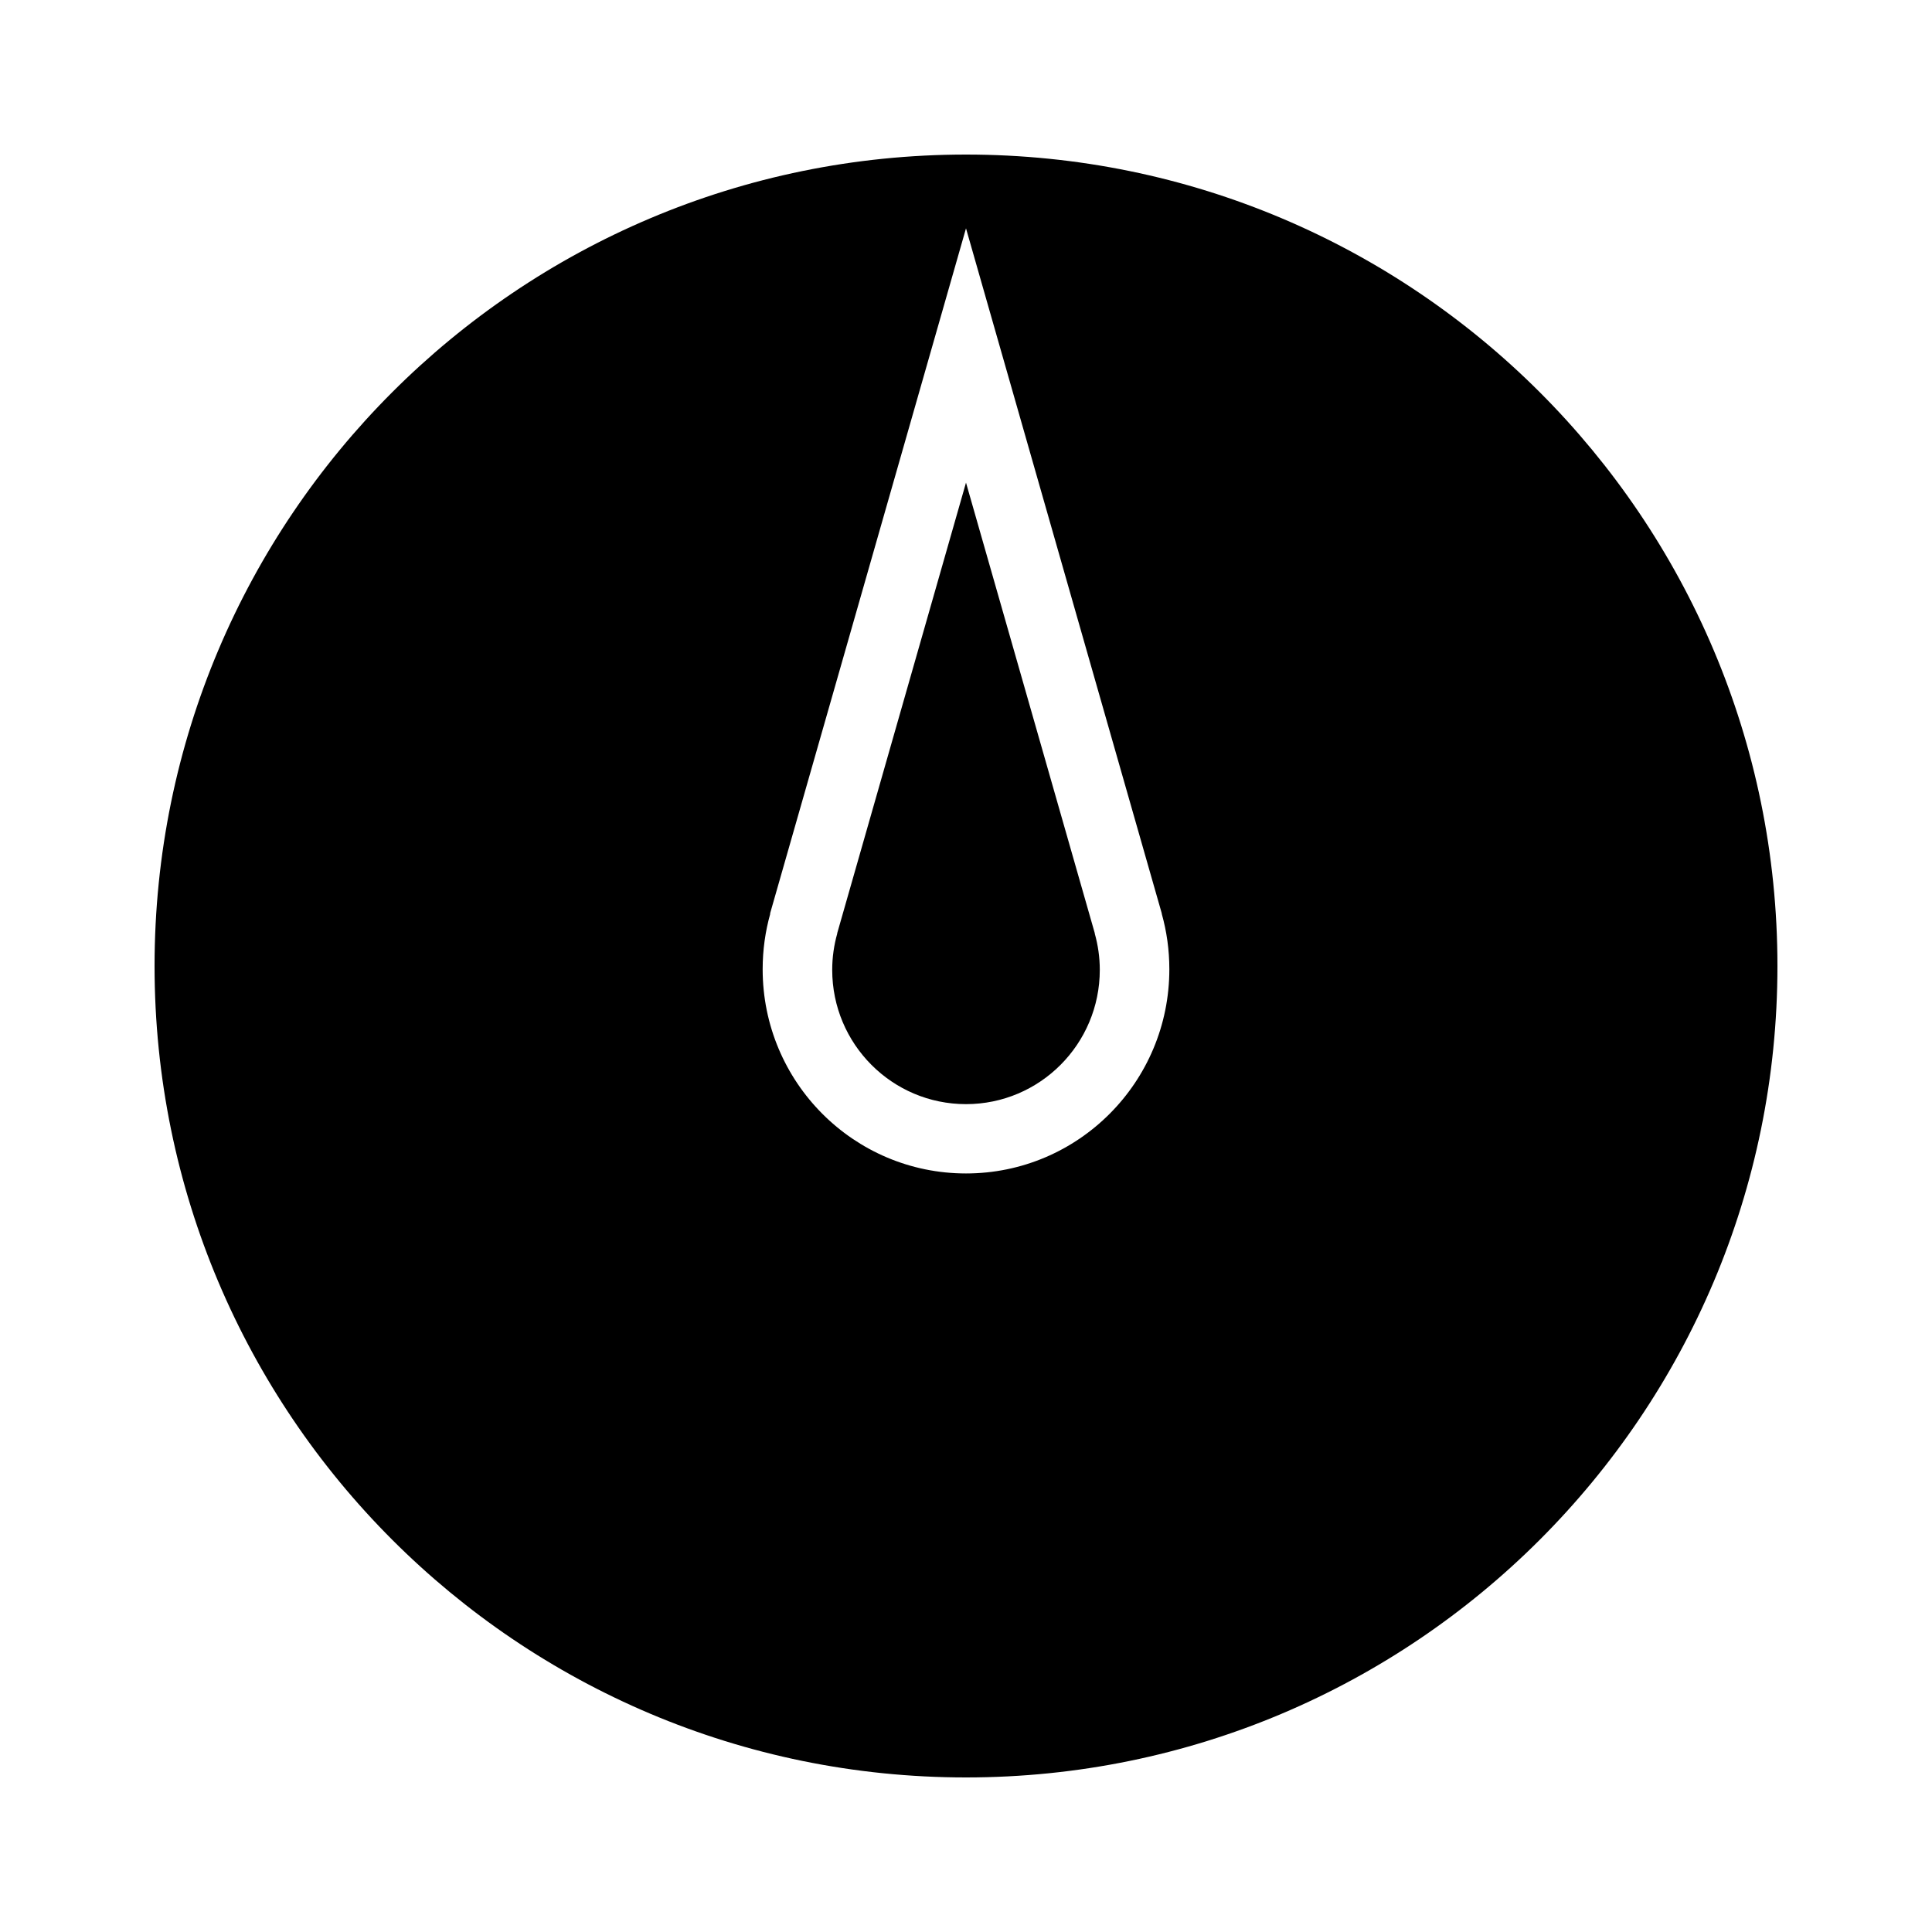
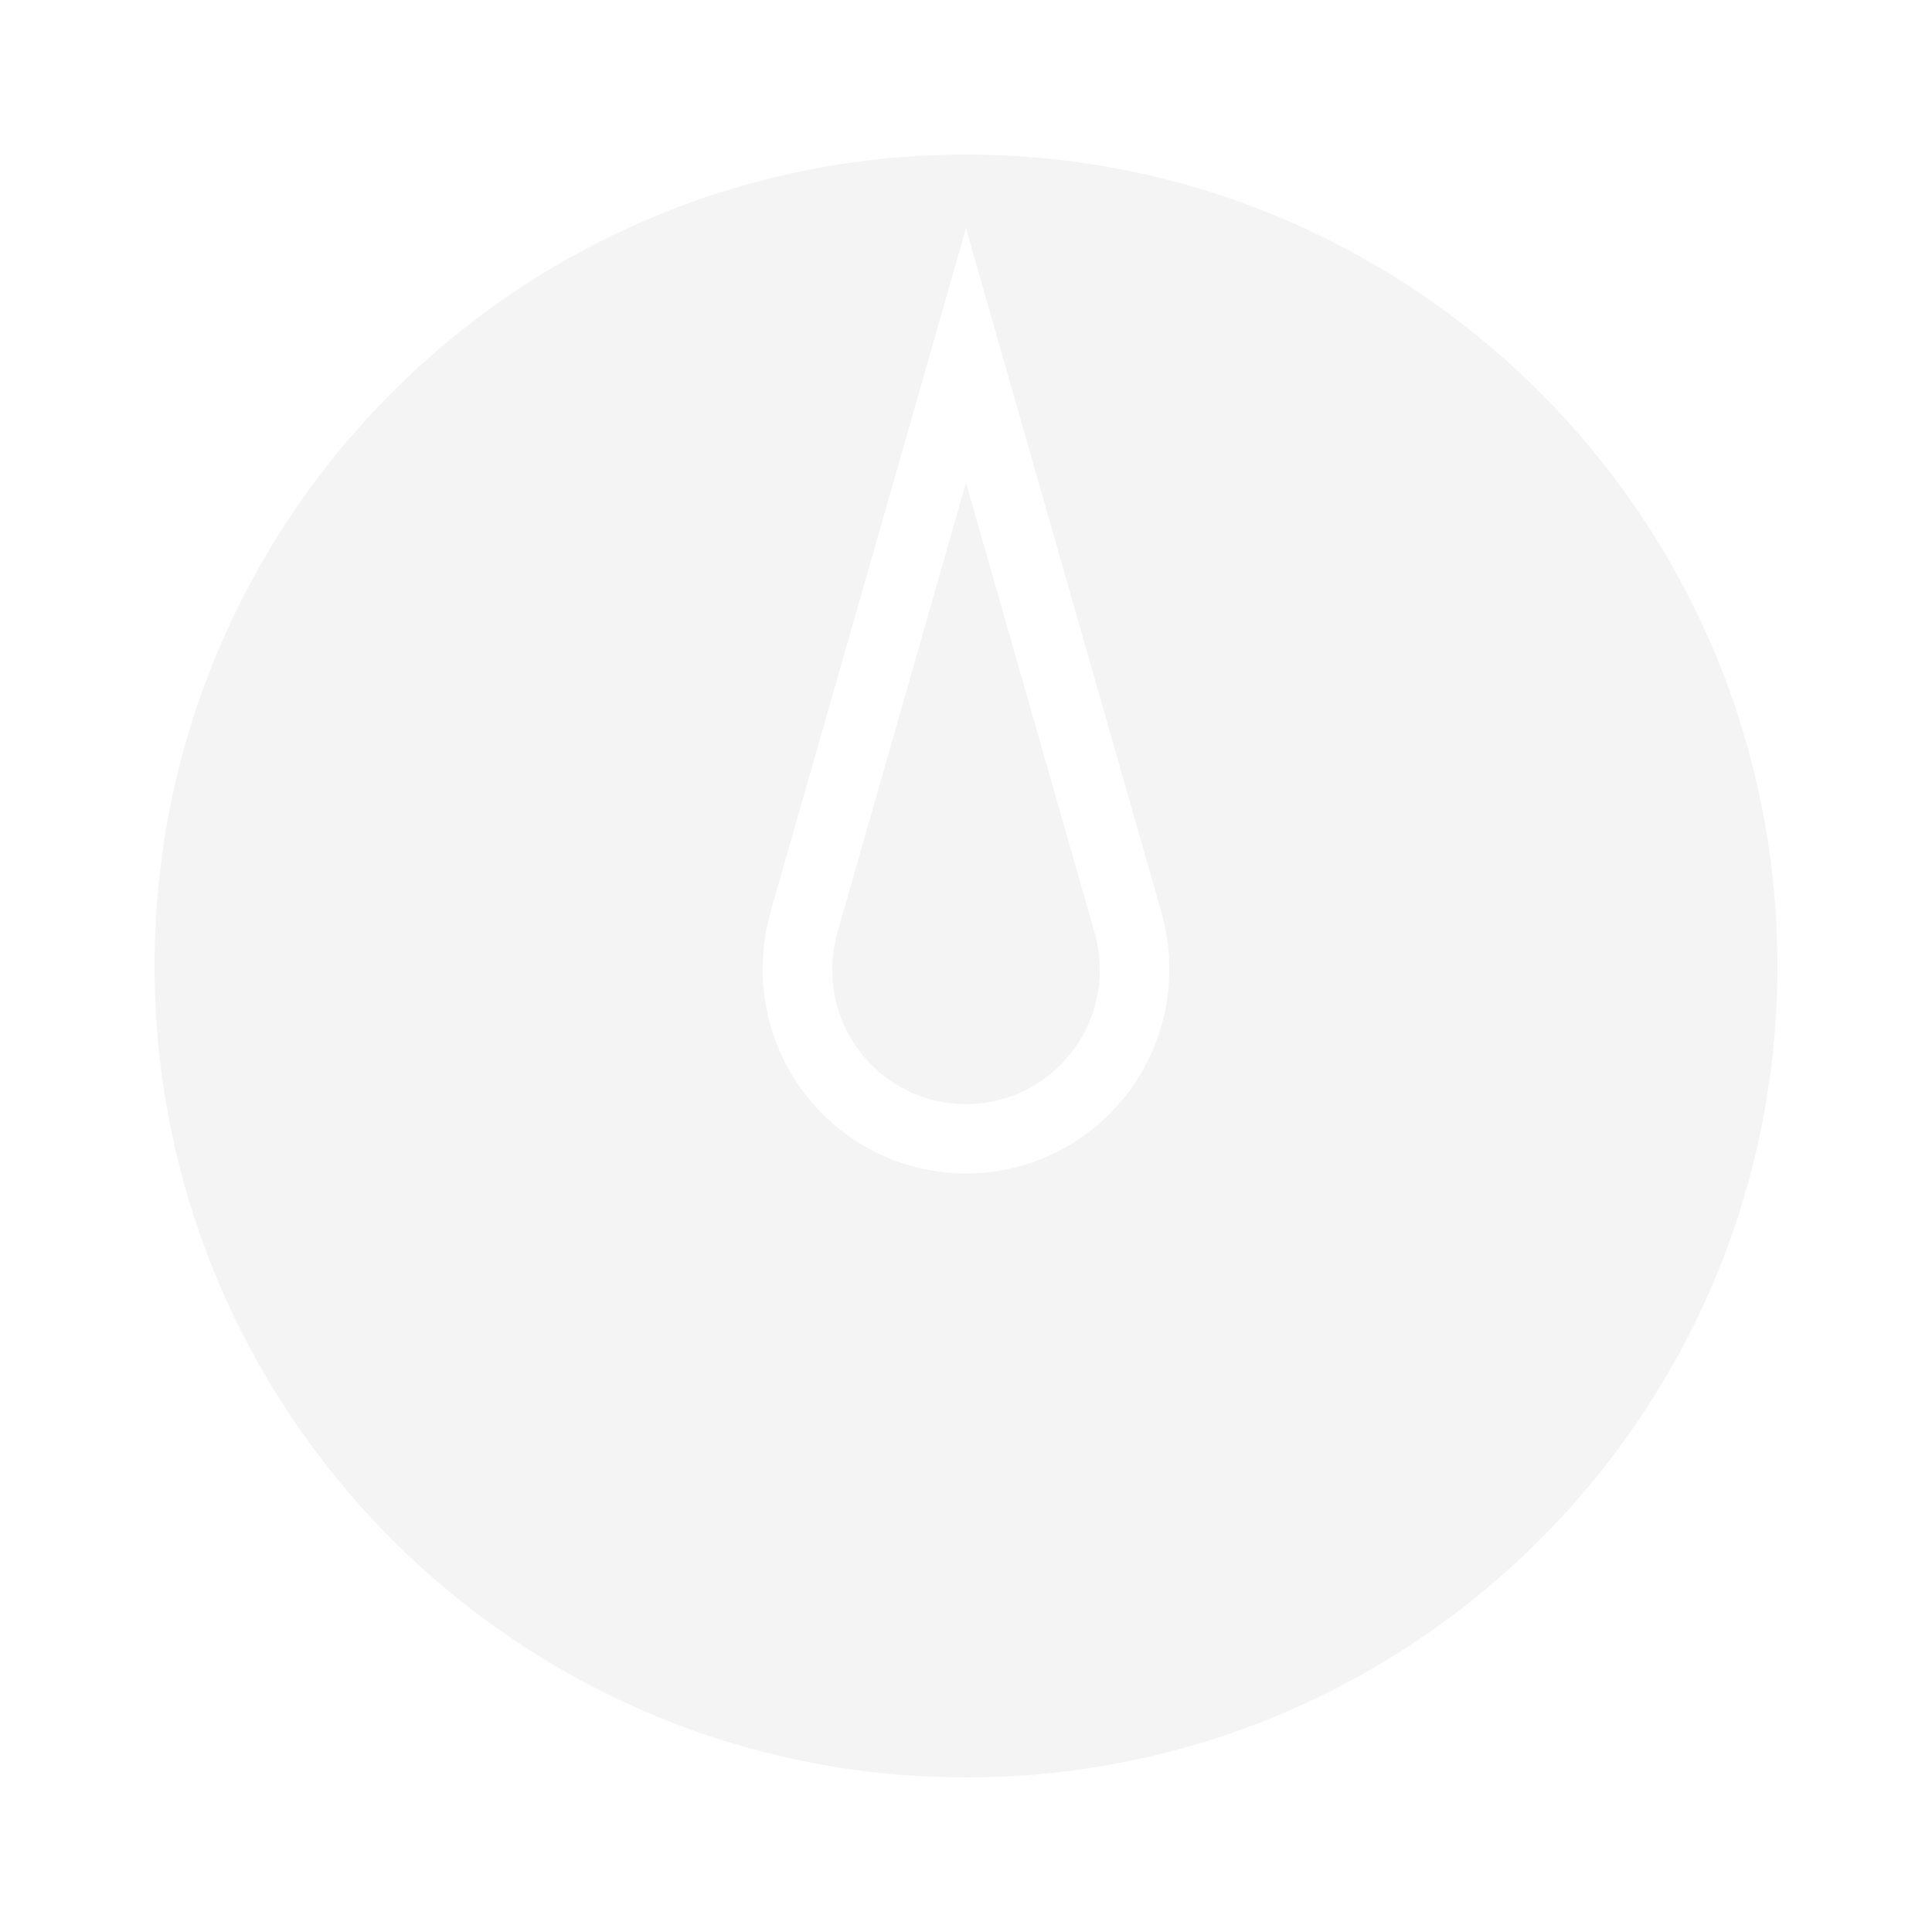
<svg xmlns="http://www.w3.org/2000/svg" version="1.1" width="500" height="500" viewBox="0 0 500 500" id="Layer_1" xml:space="preserve">
  <defs id="defs23" />
-   <path style="fill:#000000" d="M 250 40 C 134.02 40 40 134.02 40 250 C 40 365.98 134.02 460 250 460 C 365.98 460 460 365.98 460 250 C 460 134.02 365.98 40 250 40 z M 250 59.094 L 300.688 236.469 L 300.656 236.469 C 301.942 241.042 302.625 245.857 302.625 250.844 C 302.625 280.03 279.071 303.688 250 303.688 C 220.929 303.688 197.375 280.03 197.375 250.844 C 197.375 245.857 198.058 241.042 199.344 236.469 L 199.281 236.469 L 250 59.094 z M 250 124.906 L 216.656 241.562 L 216.688 241.562 C 215.842 244.57 215.375 247.721 215.375 251 C 215.375 270.195 230.881 285.75 250 285.75 C 269.119 285.75 284.625 270.195 284.625 251 C 284.625 247.721 284.158 244.57 283.312 241.562 L 283.344 241.562 L 250 124.906 z " id="circle17" />
+   <path style="fill:#f4f4f4" d="M 250 40 C 134.02 40 40 134.02 40 250 C 40 365.98 134.02 460 250 460 C 365.98 460 460 365.98 460 250 C 460 134.02 365.98 40 250 40 z M 250 59.094 L 300.688 236.469 L 300.656 236.469 C 301.942 241.042 302.625 245.857 302.625 250.844 C 302.625 280.03 279.071 303.688 250 303.688 C 220.929 303.688 197.375 280.03 197.375 250.844 C 197.375 245.857 198.058 241.042 199.344 236.469 L 199.281 236.469 L 250 59.094 z M 250 124.906 L 216.656 241.562 L 216.688 241.562 C 215.842 244.57 215.375 247.721 215.375 251 C 215.375 270.195 230.881 285.75 250 285.75 C 269.119 285.75 284.625 270.195 284.625 251 C 284.625 247.721 284.158 244.57 283.312 241.562 L 283.344 241.562 L 250 124.906 z " id="circle17" />
</svg>
